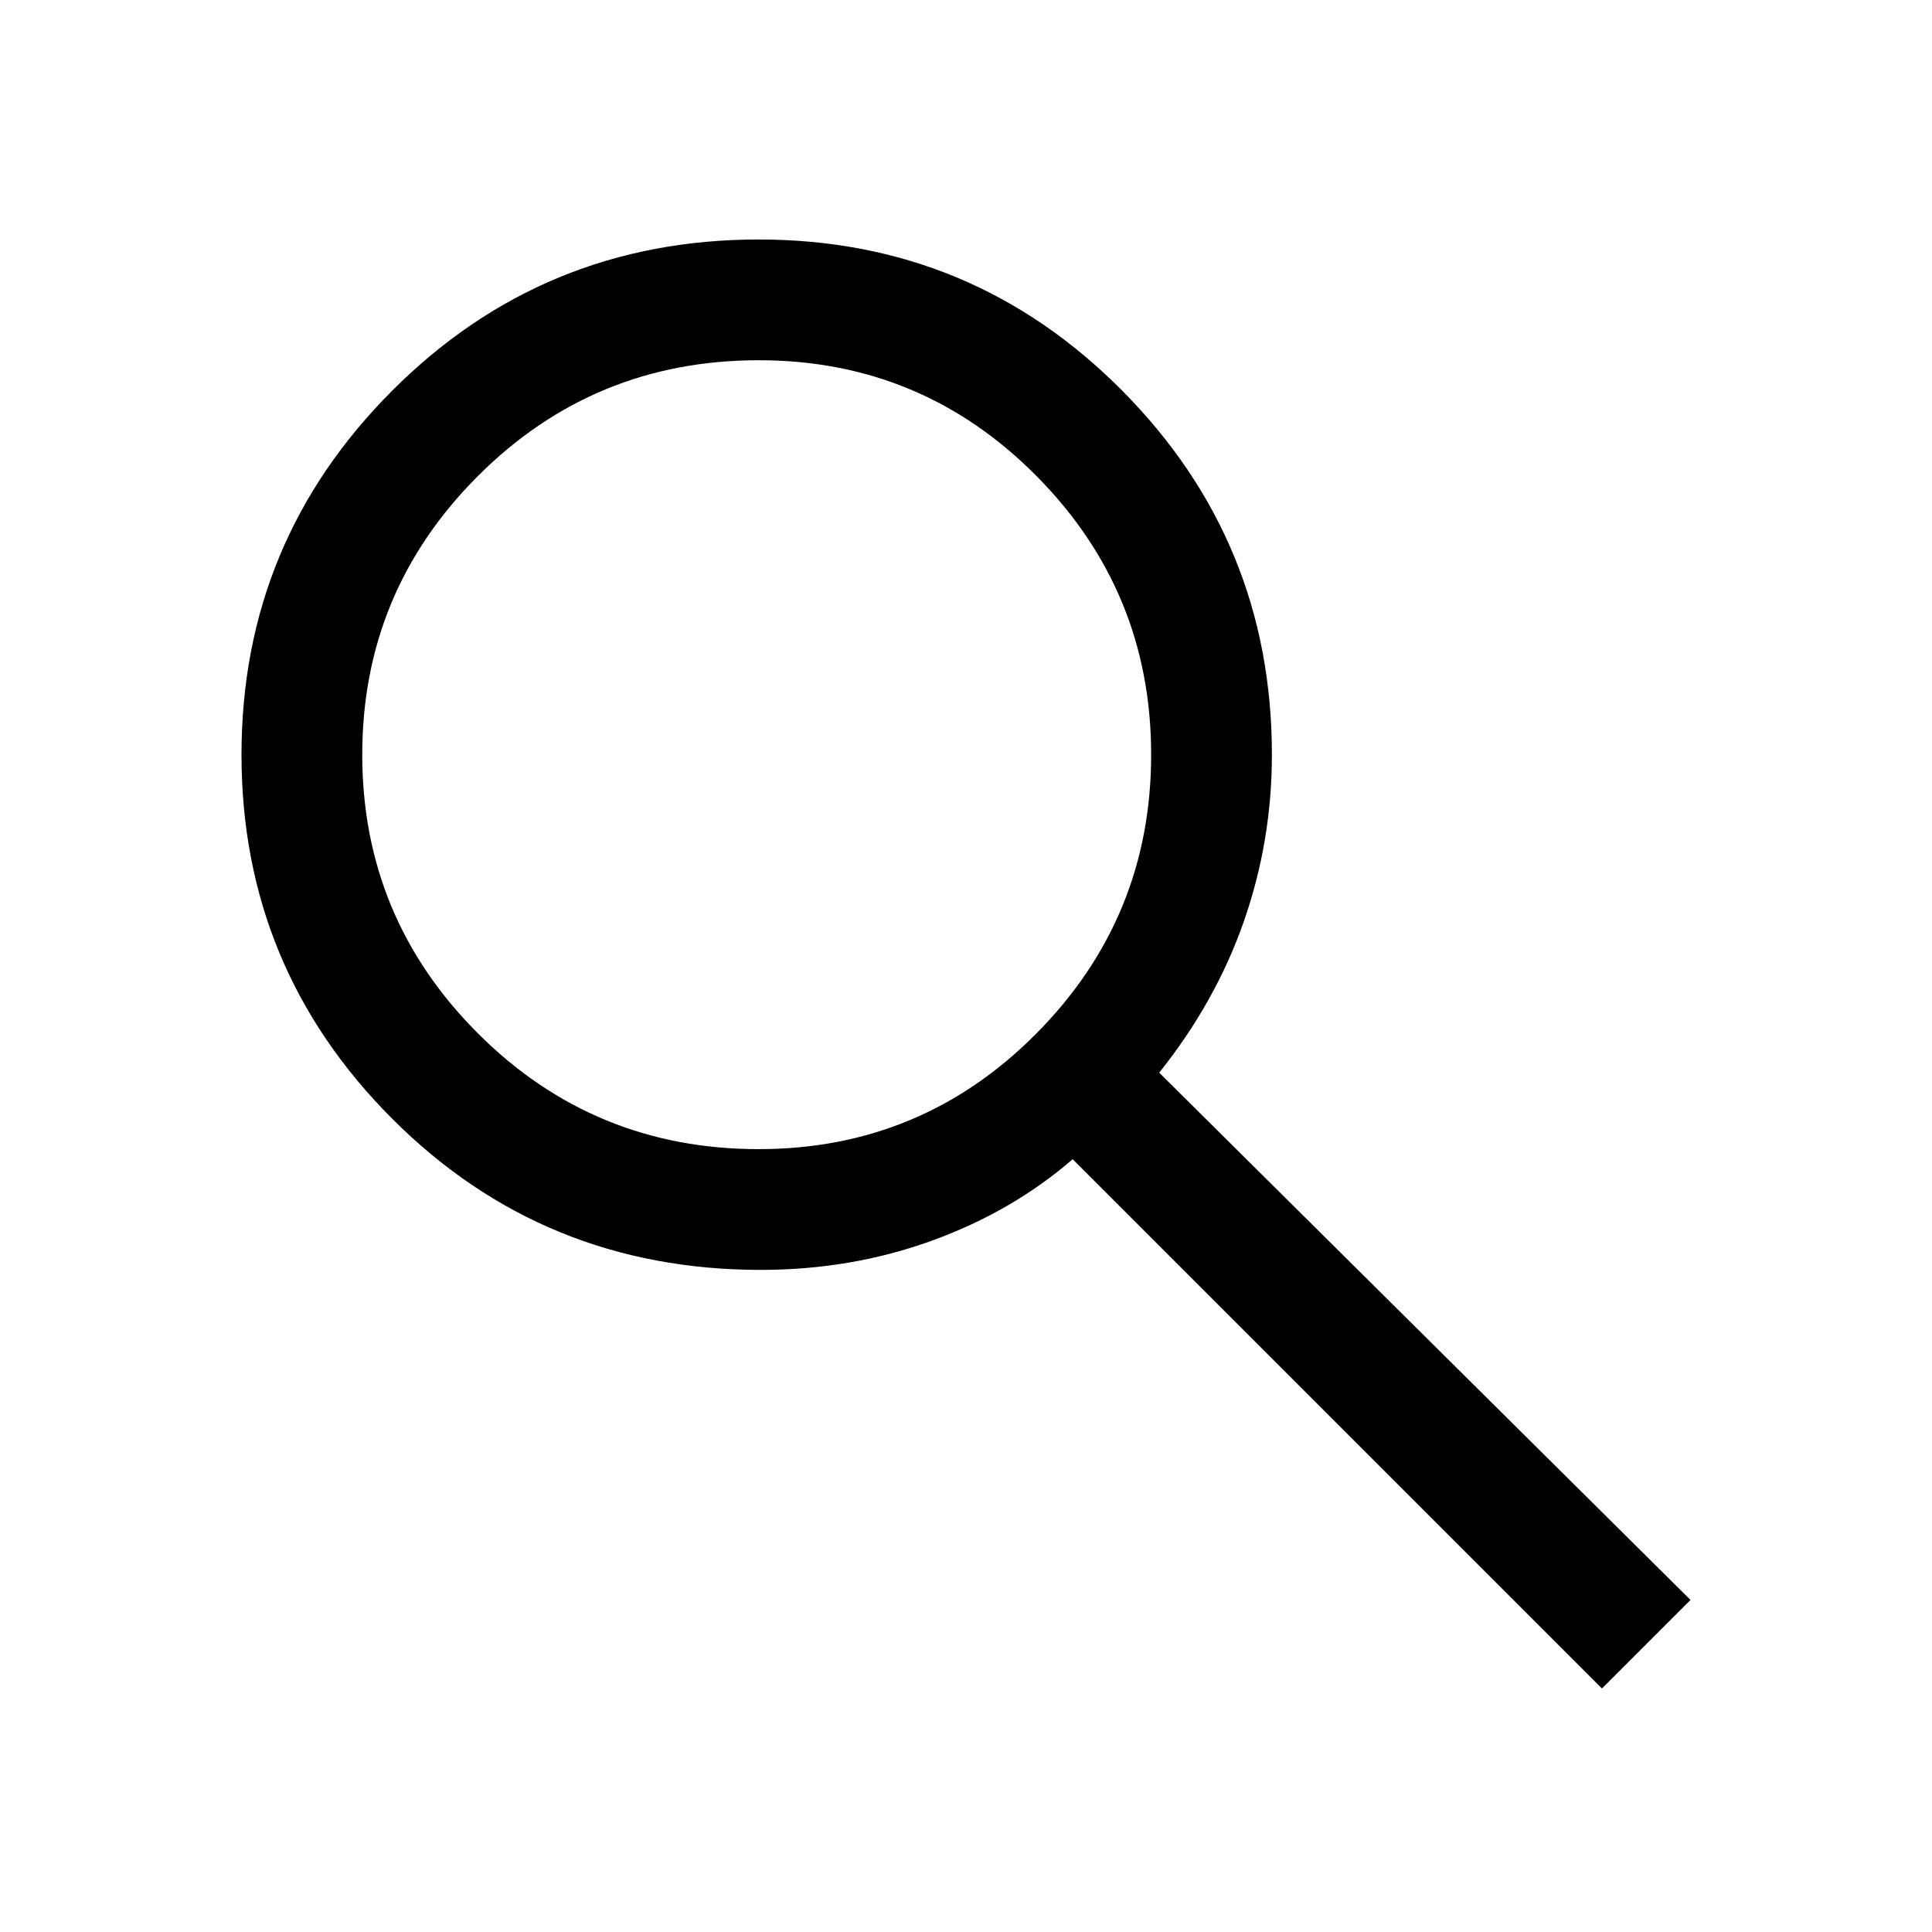
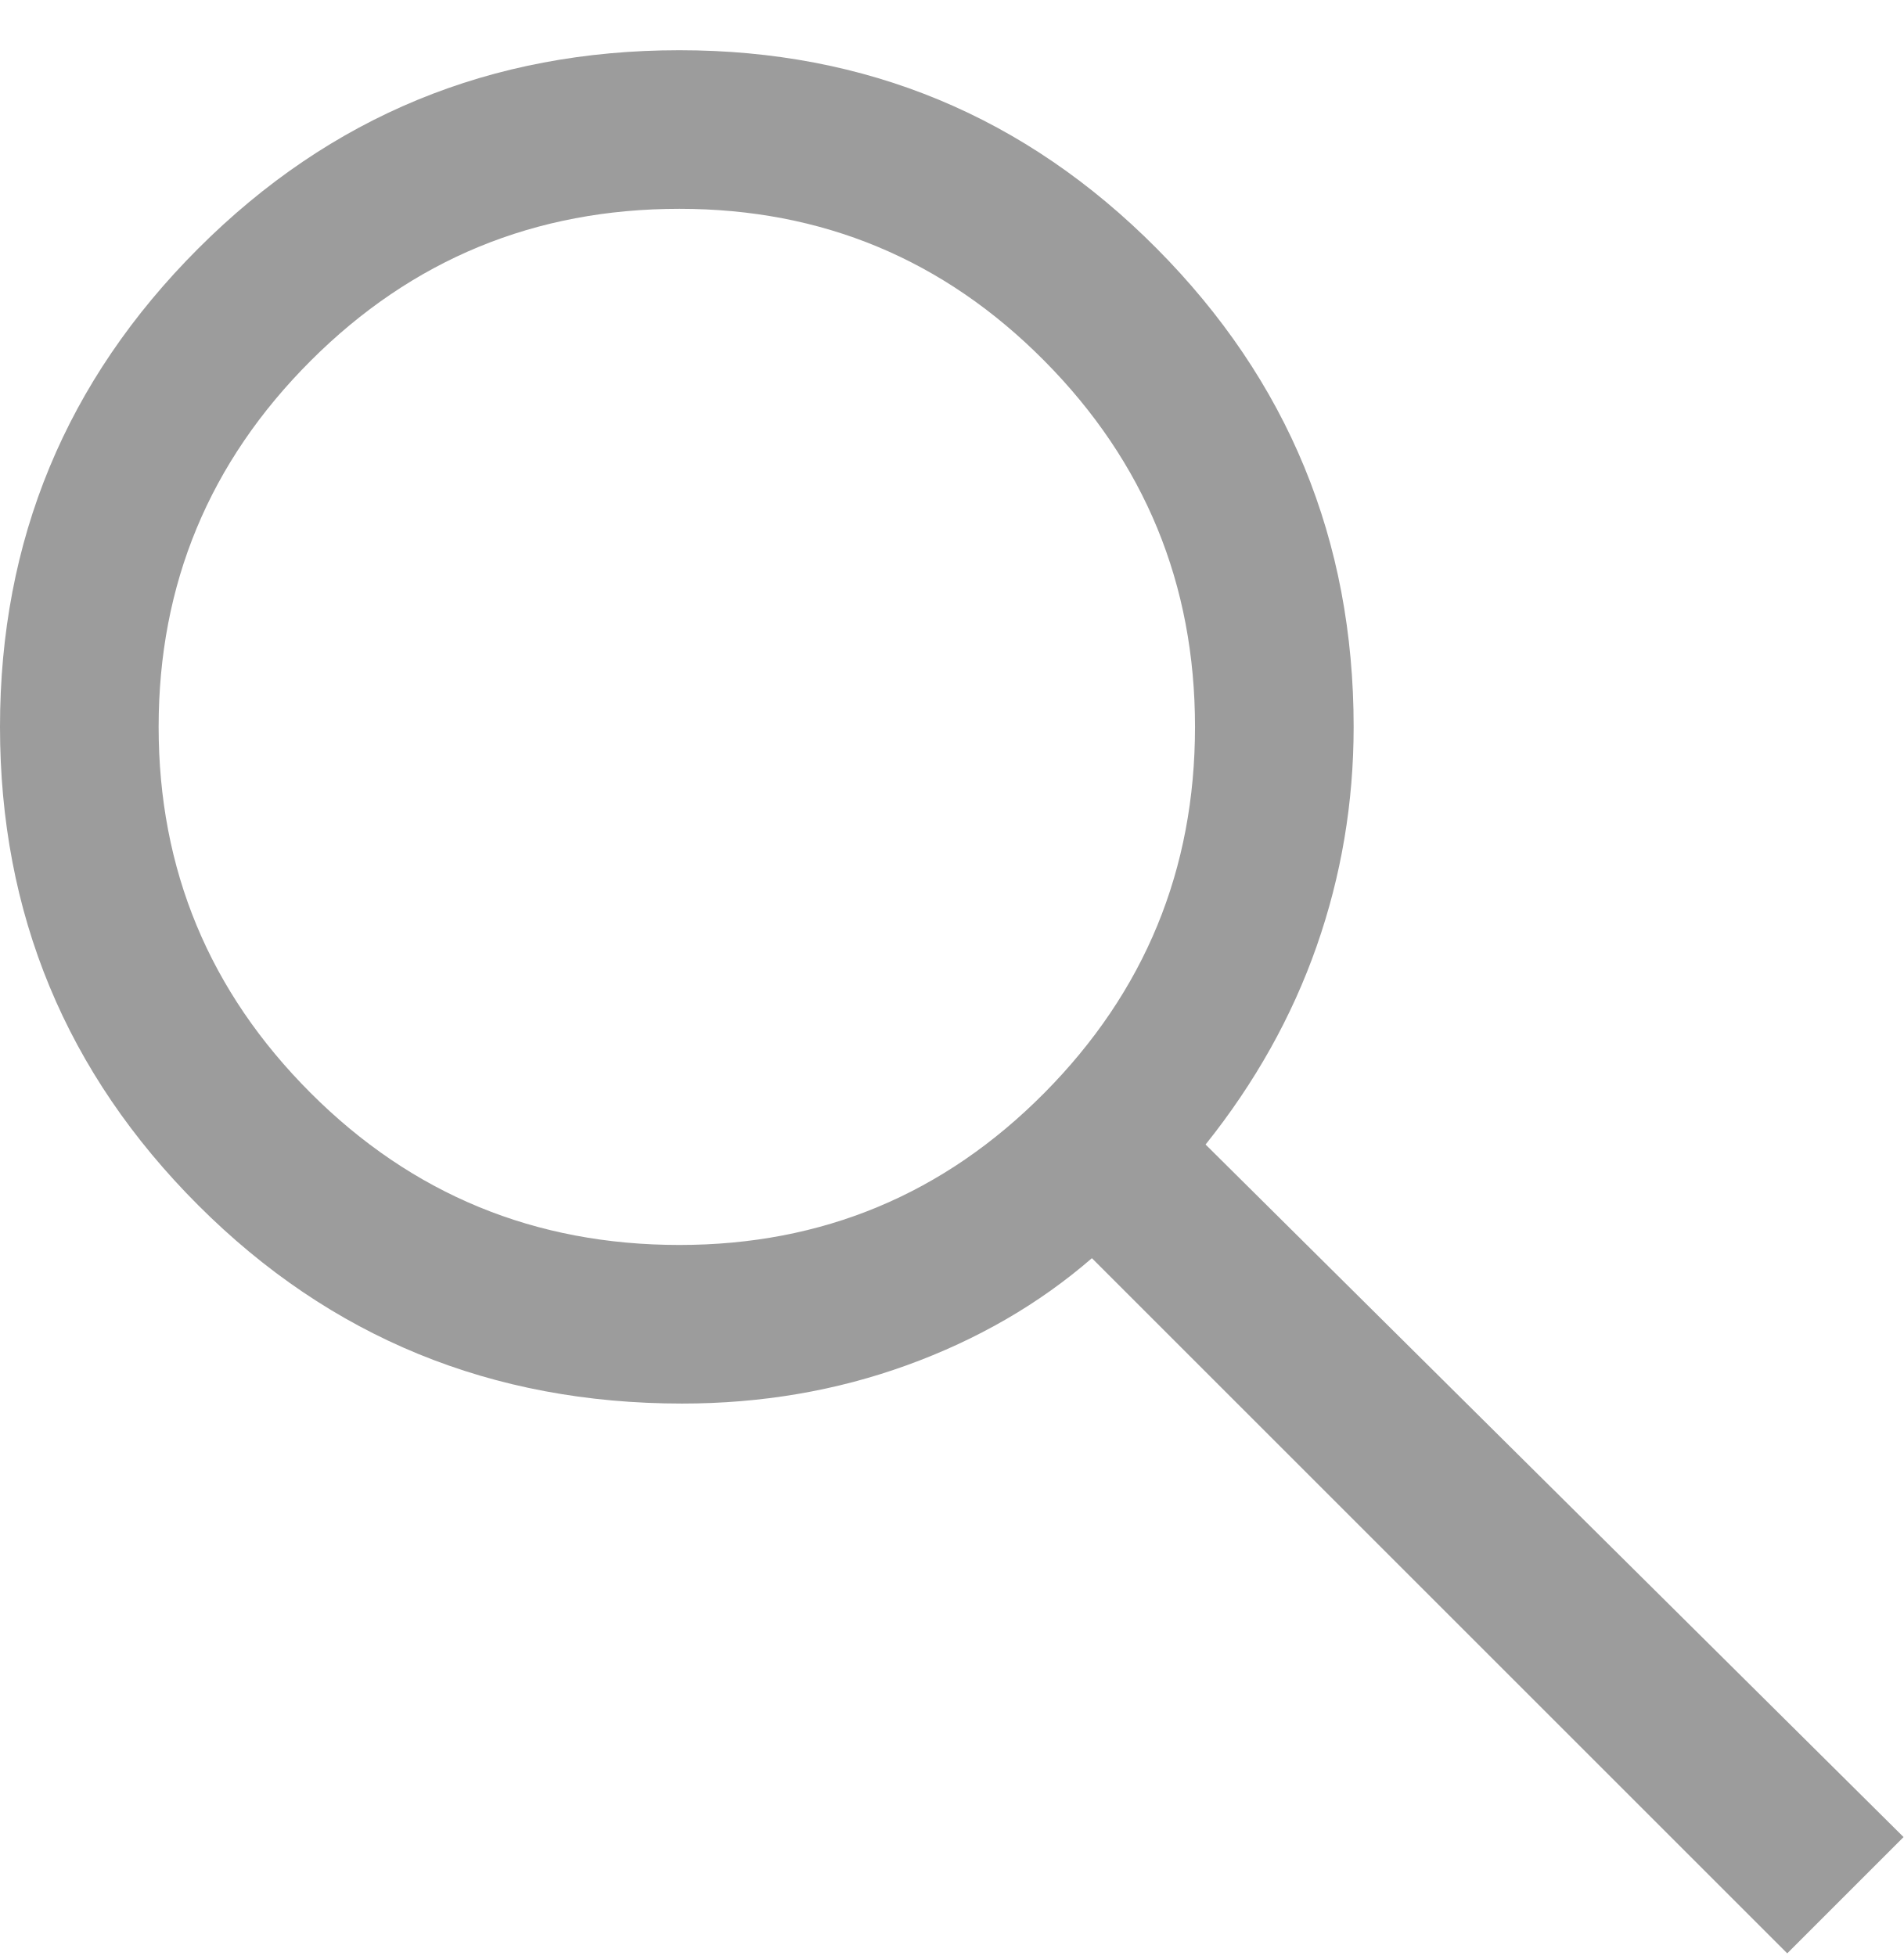
- <svg xmlns="http://www.w3.org/2000/svg" height="48" width="48">
-   <path d="M39.8 41.95 26.65 28.8q-1.5 1.3-3.5 2.025-2 .725-4.25.725-5.4 0-9.15-3.75T6 18.75q0-5.3 3.75-9.05 3.75-3.75 9.1-3.75 5.3 0 9.025 3.75 3.725 3.75 3.725 9.05 0 2.15-.7 4.15-.7 2-2.1 3.75L42 39.75Zm-20.95-13.4q4.05 0 6.9-2.875Q28.6 22.8 28.6 18.75t-2.85-6.925Q22.9 8.95 18.85 8.95q-4.1 0-6.975 2.875T9 18.75q0 4.05 2.875 6.925t6.975 2.875Z" />
+ <svg xmlns="http://www.w3.org/2000/svg" width="36" height="37" viewBox="0 0 36 37" fill="none">
+   <path d="M33.8 36.95L20.65 23.8C19.65 24.667 18.483 25.342 17.15 25.825C15.817 26.308 14.4 26.55 12.9 26.55C9.3 26.55 6.25 25.3 3.75 22.8C1.25 20.3 0 17.283 0 13.75C0 10.217 1.25 7.2 3.75 4.7C6.25 2.2 9.283 0.95 12.85 0.95C16.383 0.95 19.392 2.2 21.875 4.7C24.358 7.2 25.6 10.217 25.6 13.75C25.6 15.183 25.367 16.567 24.9 17.9C24.433 19.233 23.733 20.483 22.8 21.65L36 34.75L33.8 36.95ZM12.85 23.55C15.55 23.55 17.85 22.592 19.75 20.675C21.65 18.758 22.6 16.45 22.6 13.75C22.6 11.05 21.65 8.742 19.75 6.825C17.85 4.908 15.55 3.95 12.85 3.95C10.117 3.95 7.792 4.908 5.875 6.825C3.958 8.742 3 11.05 3 13.75C3 16.45 3.958 18.758 5.875 20.675C7.792 22.592 10.117 23.55 12.85 23.55V23.55Z" fill="#9C9C9C" />
</svg>
